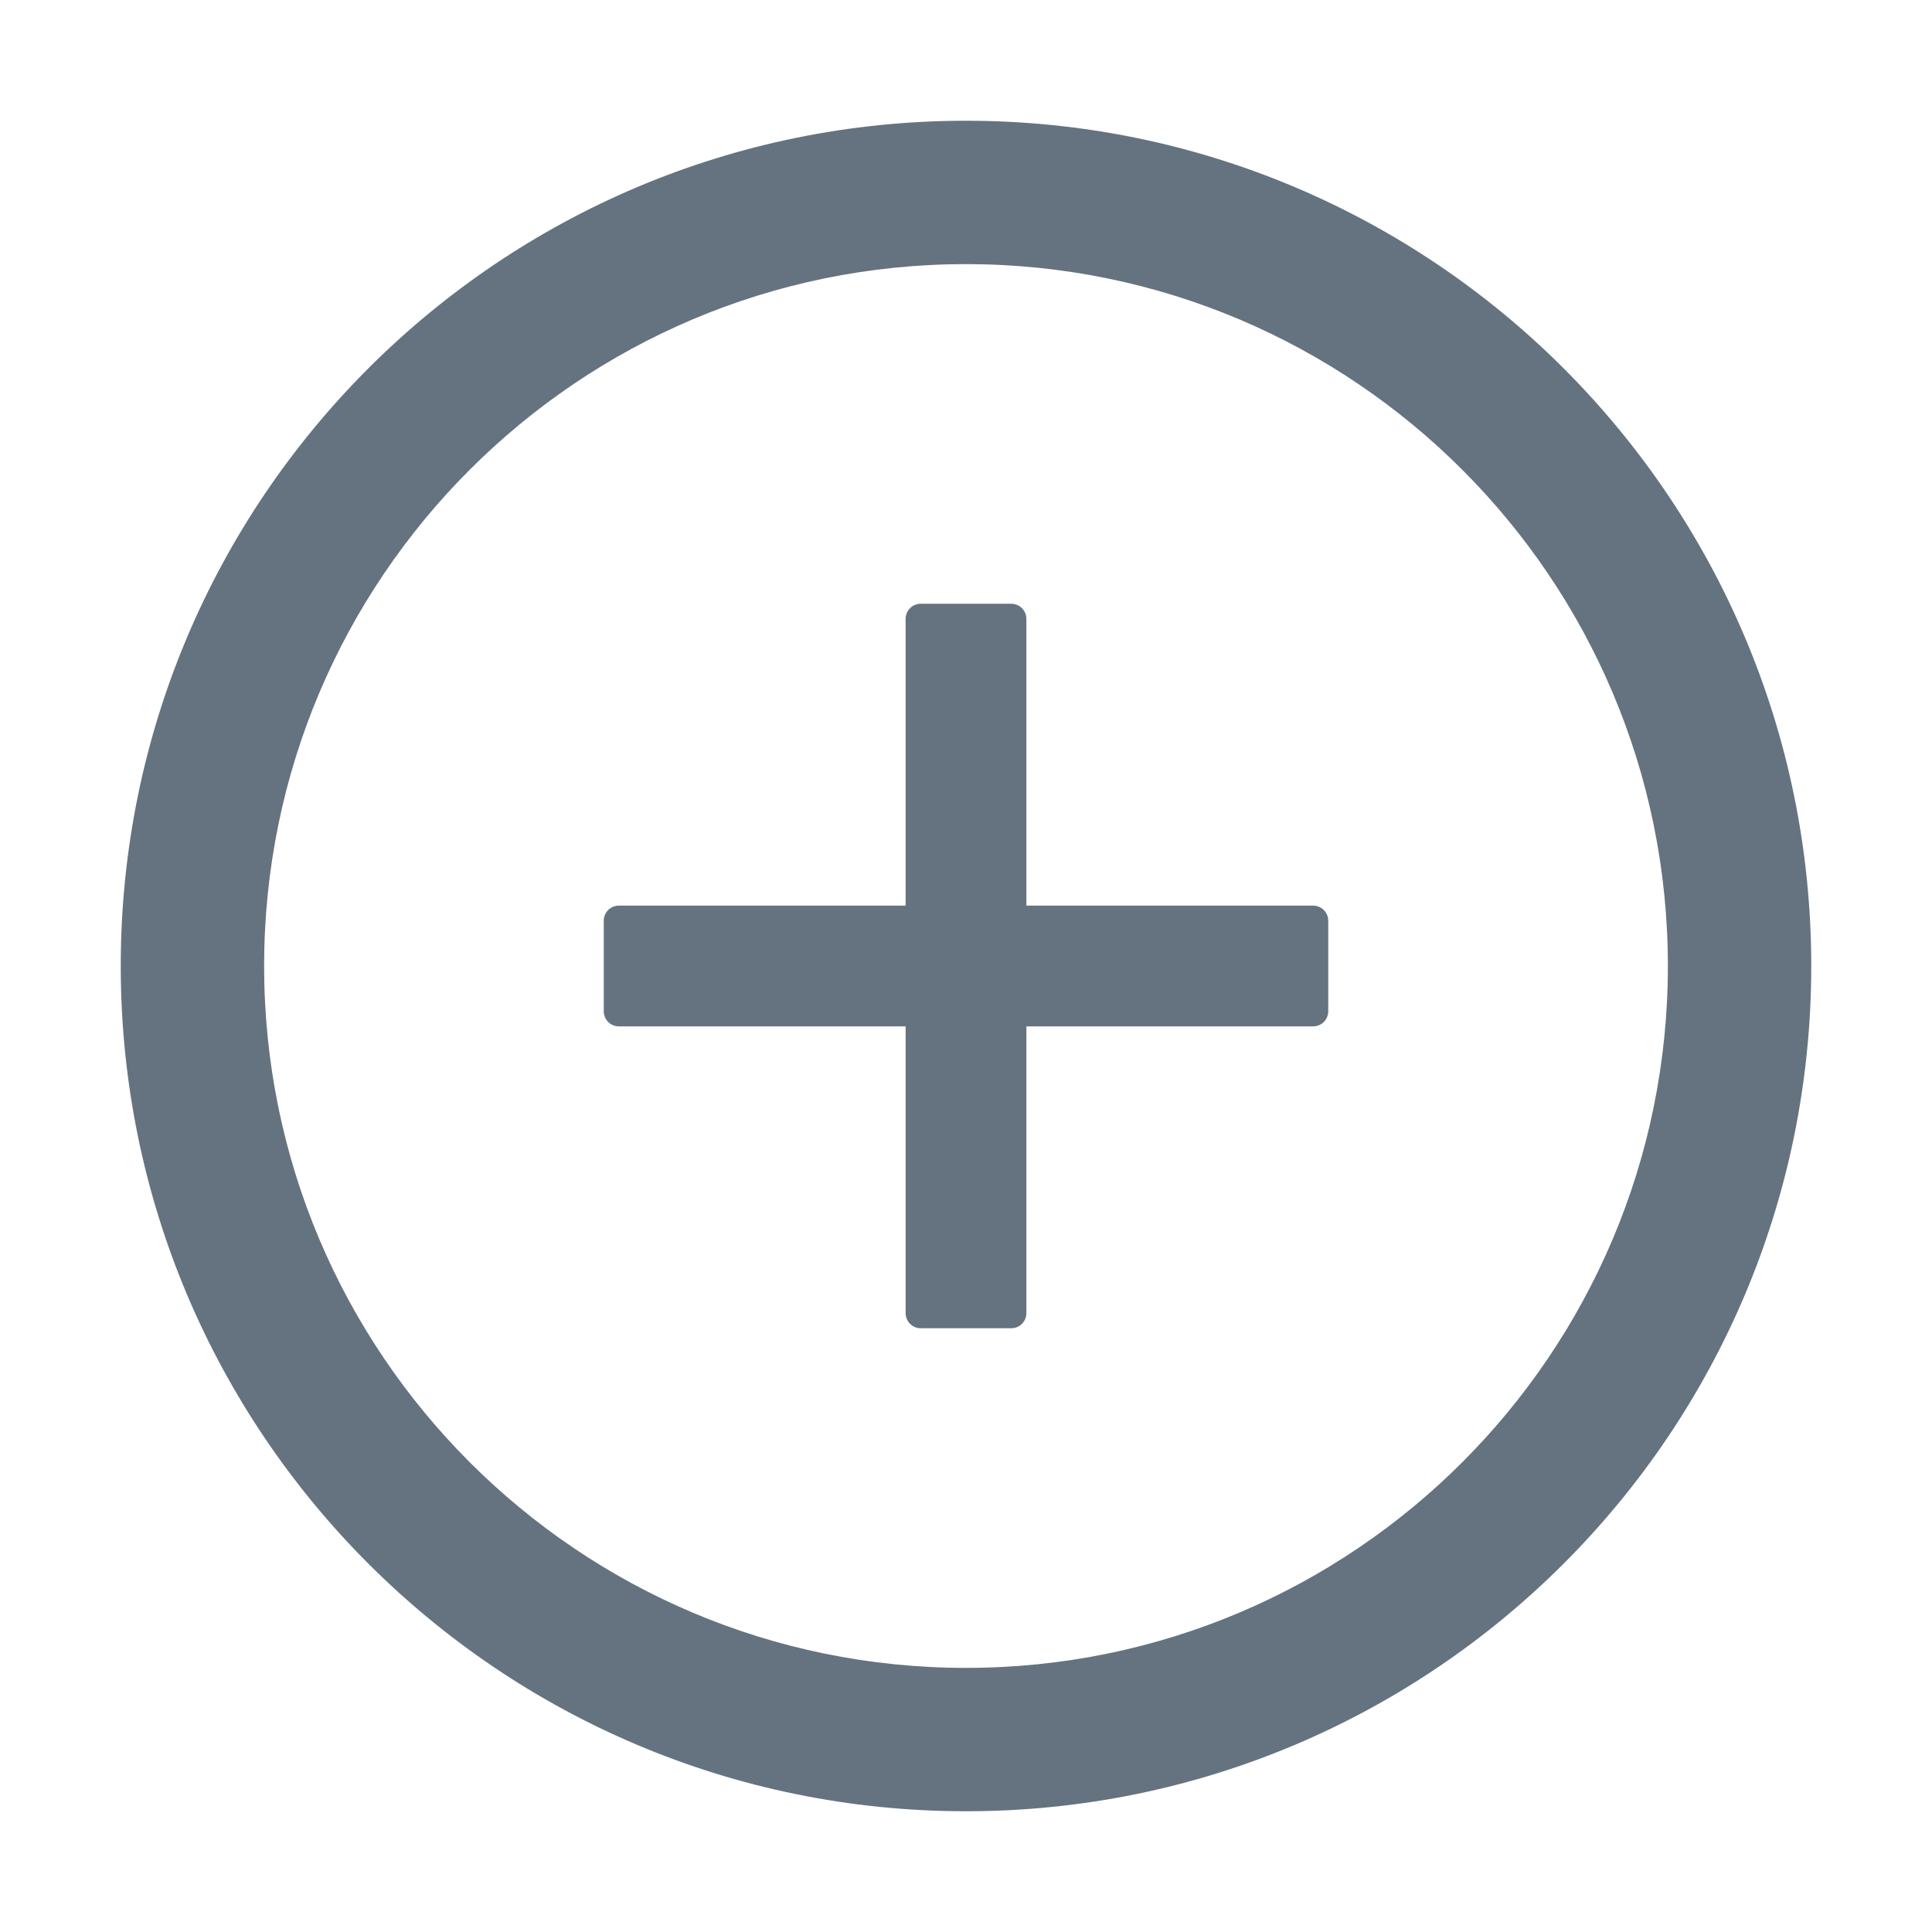
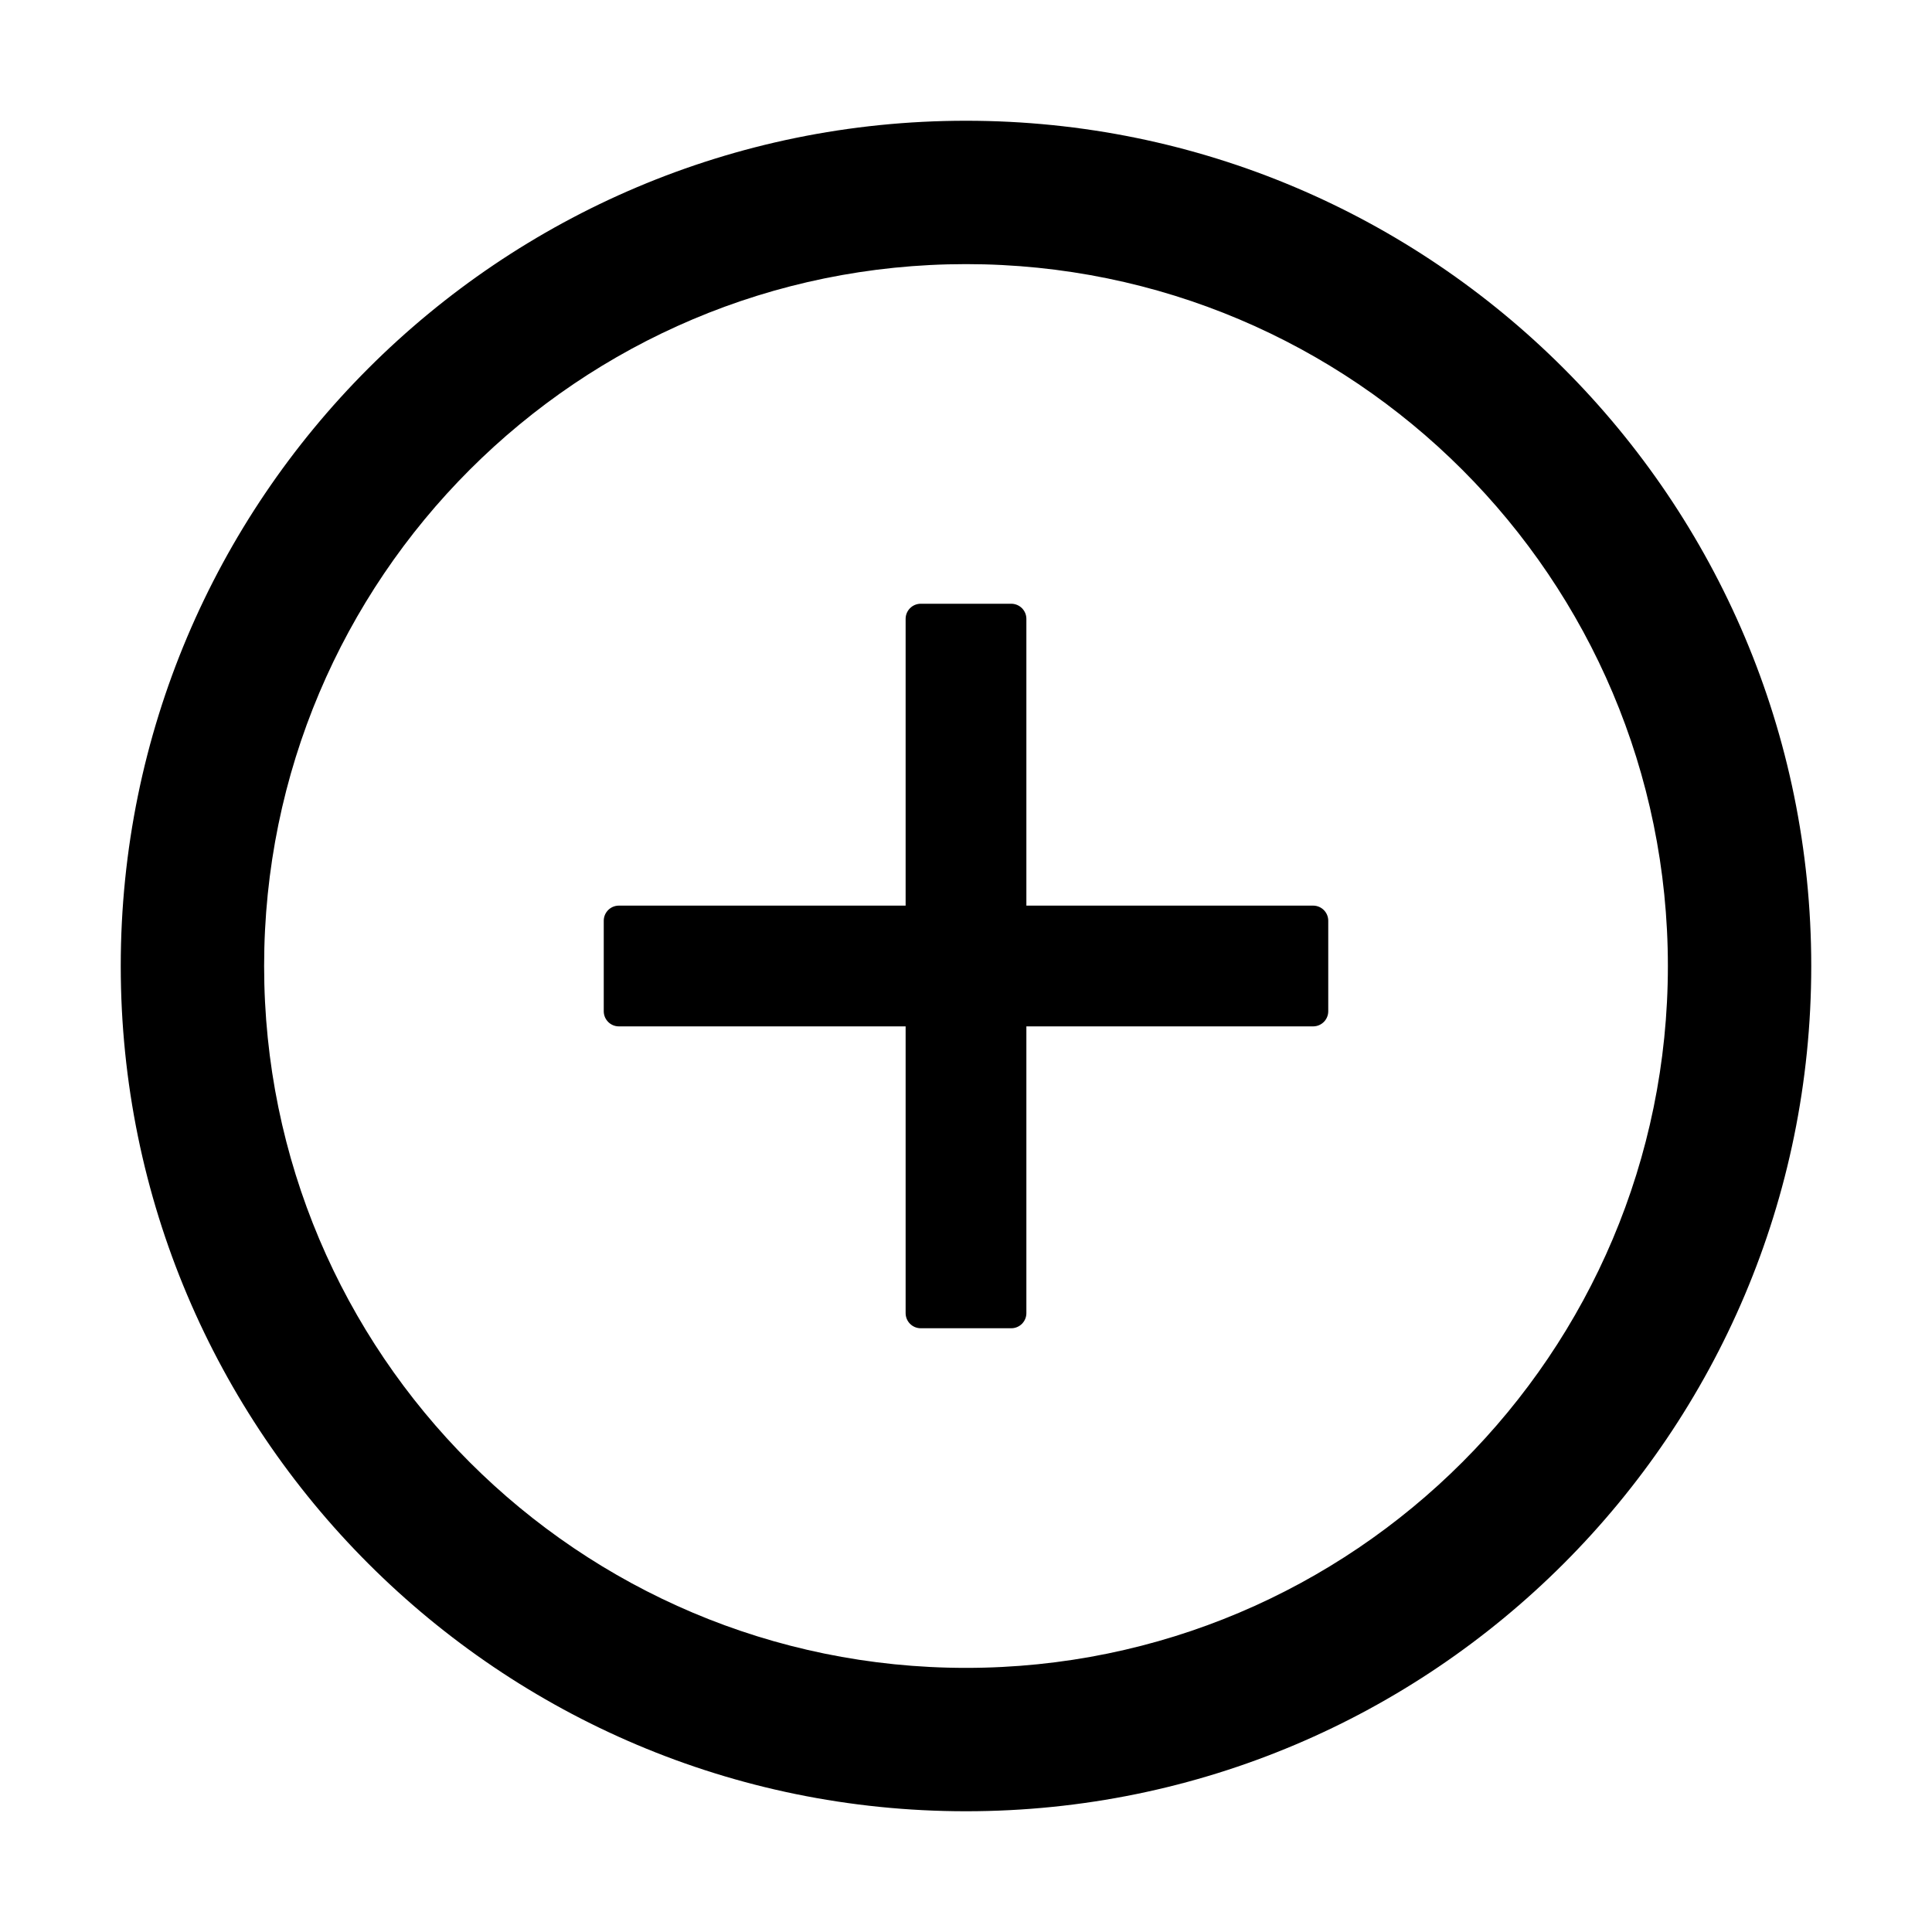
- <svg xmlns="http://www.w3.org/2000/svg" width="24" height="24" viewBox="0 0 24 24" fill="none">
-   <path d="M16.312 11.25H12.75V7.688C12.75 7.584 12.666 7.5 12.562 7.5H11.438C11.334 7.5 11.25 7.584 11.25 7.688V11.25H7.688C7.584 11.25 7.5 11.334 7.5 11.438V12.562C7.5 12.666 7.584 12.75 7.688 12.75H11.25V16.312C11.25 16.416 11.334 16.5 11.438 16.5H12.562C12.666 16.5 12.75 16.416 12.75 16.312V12.75H16.312C16.416 12.75 16.5 12.666 16.5 12.562V11.438C16.5 11.334 16.416 11.25 16.312 11.25Z" fill="#657380" />
-   <path d="M12 1.5C6.202 1.5 1.5 6.202 1.5 12C1.5 17.798 6.202 22.5 12 22.5C17.798 22.5 22.5 17.798 22.5 12C22.5 6.202 17.798 1.5 12 1.5ZM12 20.719C7.186 20.719 3.281 16.814 3.281 12C3.281 7.186 7.186 3.281 12 3.281C16.814 3.281 20.719 7.186 20.719 12C20.719 16.814 16.814 20.719 12 20.719Z" fill="#657380" />
+ <svg xmlns="http://www.w3.org/2000/svg" width="24" height="24" viewBox="0 0 24 24">
+   <path d="M16.312 11.25H12.75V7.688C12.75 7.584 12.666 7.5 12.562 7.5H11.438C11.334 7.5 11.25 7.584 11.25 7.688V11.25H7.688C7.584 11.25 7.5 11.334 7.5 11.438V12.562C7.5 12.666 7.584 12.75 7.688 12.75H11.25V16.312C11.25 16.416 11.334 16.5 11.438 16.5H12.562C12.666 16.5 12.75 16.416 12.75 16.312V12.75H16.312C16.416 12.75 16.5 12.666 16.5 12.562V11.438C16.5 11.334 16.416 11.25 16.312 11.25Z" />
+   <path d="M12 1.5C6.202 1.5 1.5 6.202 1.5 12C1.5 17.798 6.202 22.5 12 22.5C17.798 22.5 22.5 17.798 22.5 12C22.5 6.202 17.798 1.5 12 1.5ZM12 20.719C7.186 20.719 3.281 16.814 3.281 12C3.281 7.186 7.186 3.281 12 3.281C16.814 3.281 20.719 7.186 20.719 12C20.719 16.814 16.814 20.719 12 20.719Z" />
</svg>
